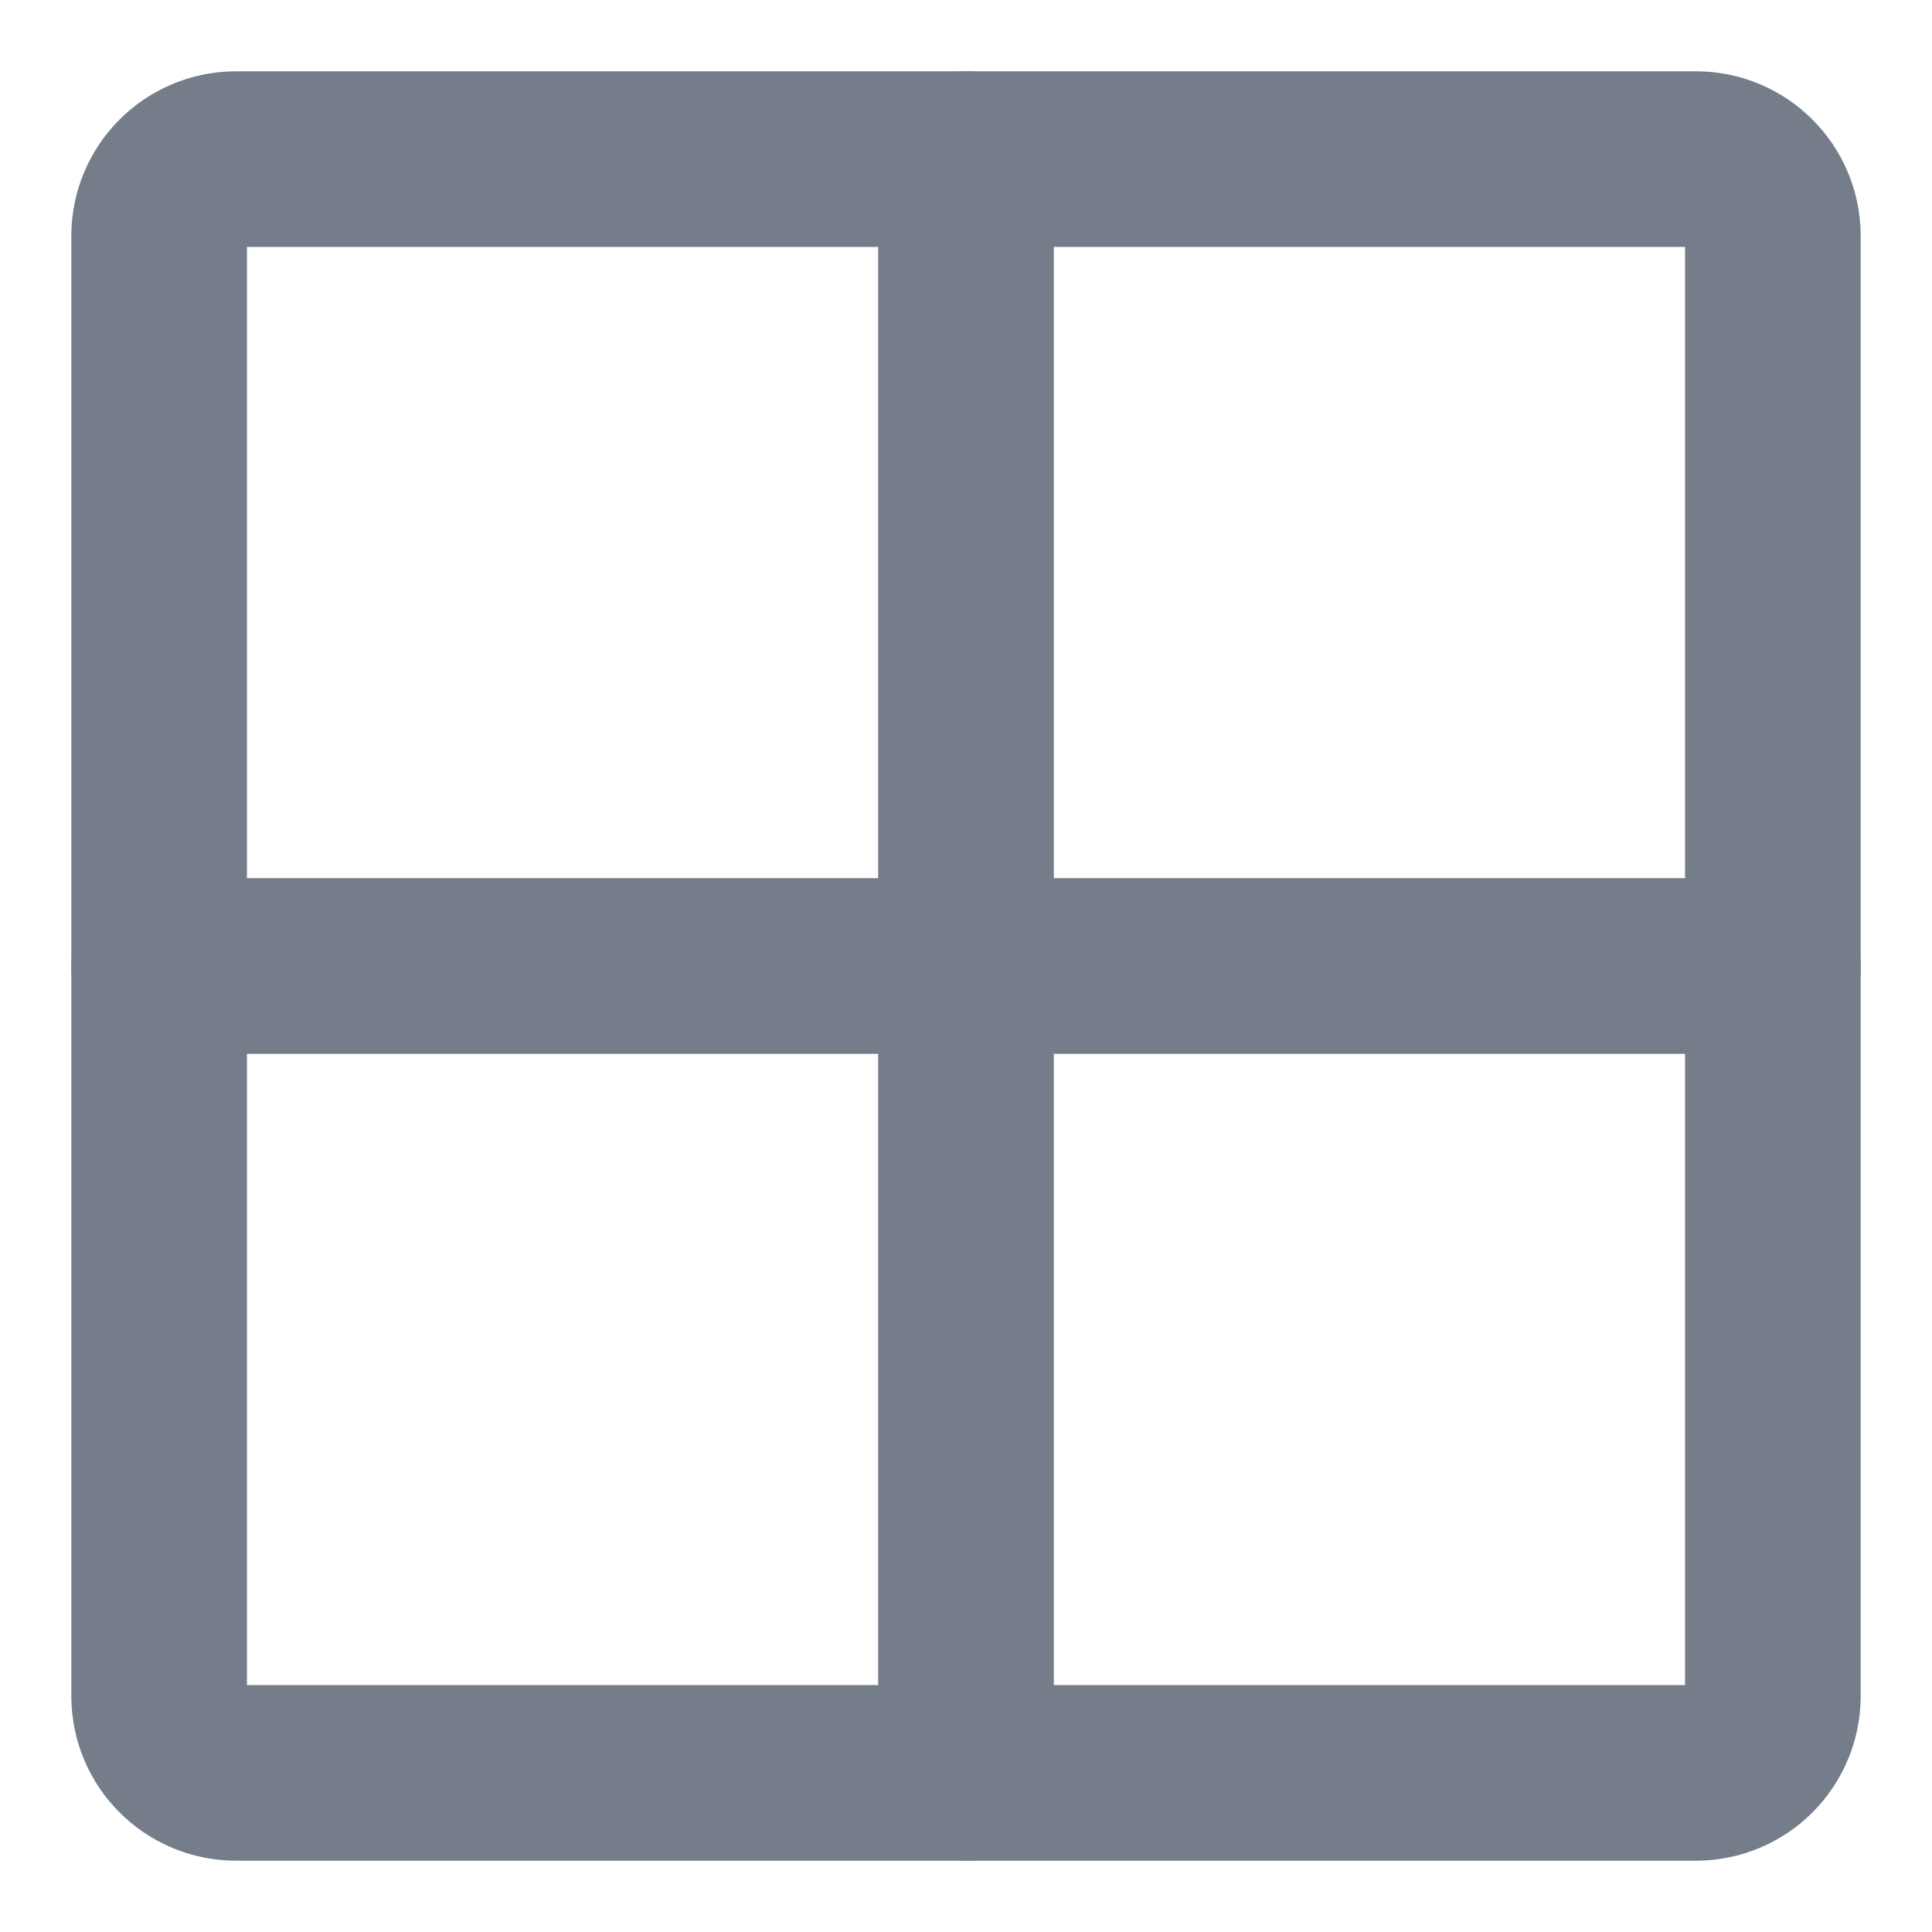
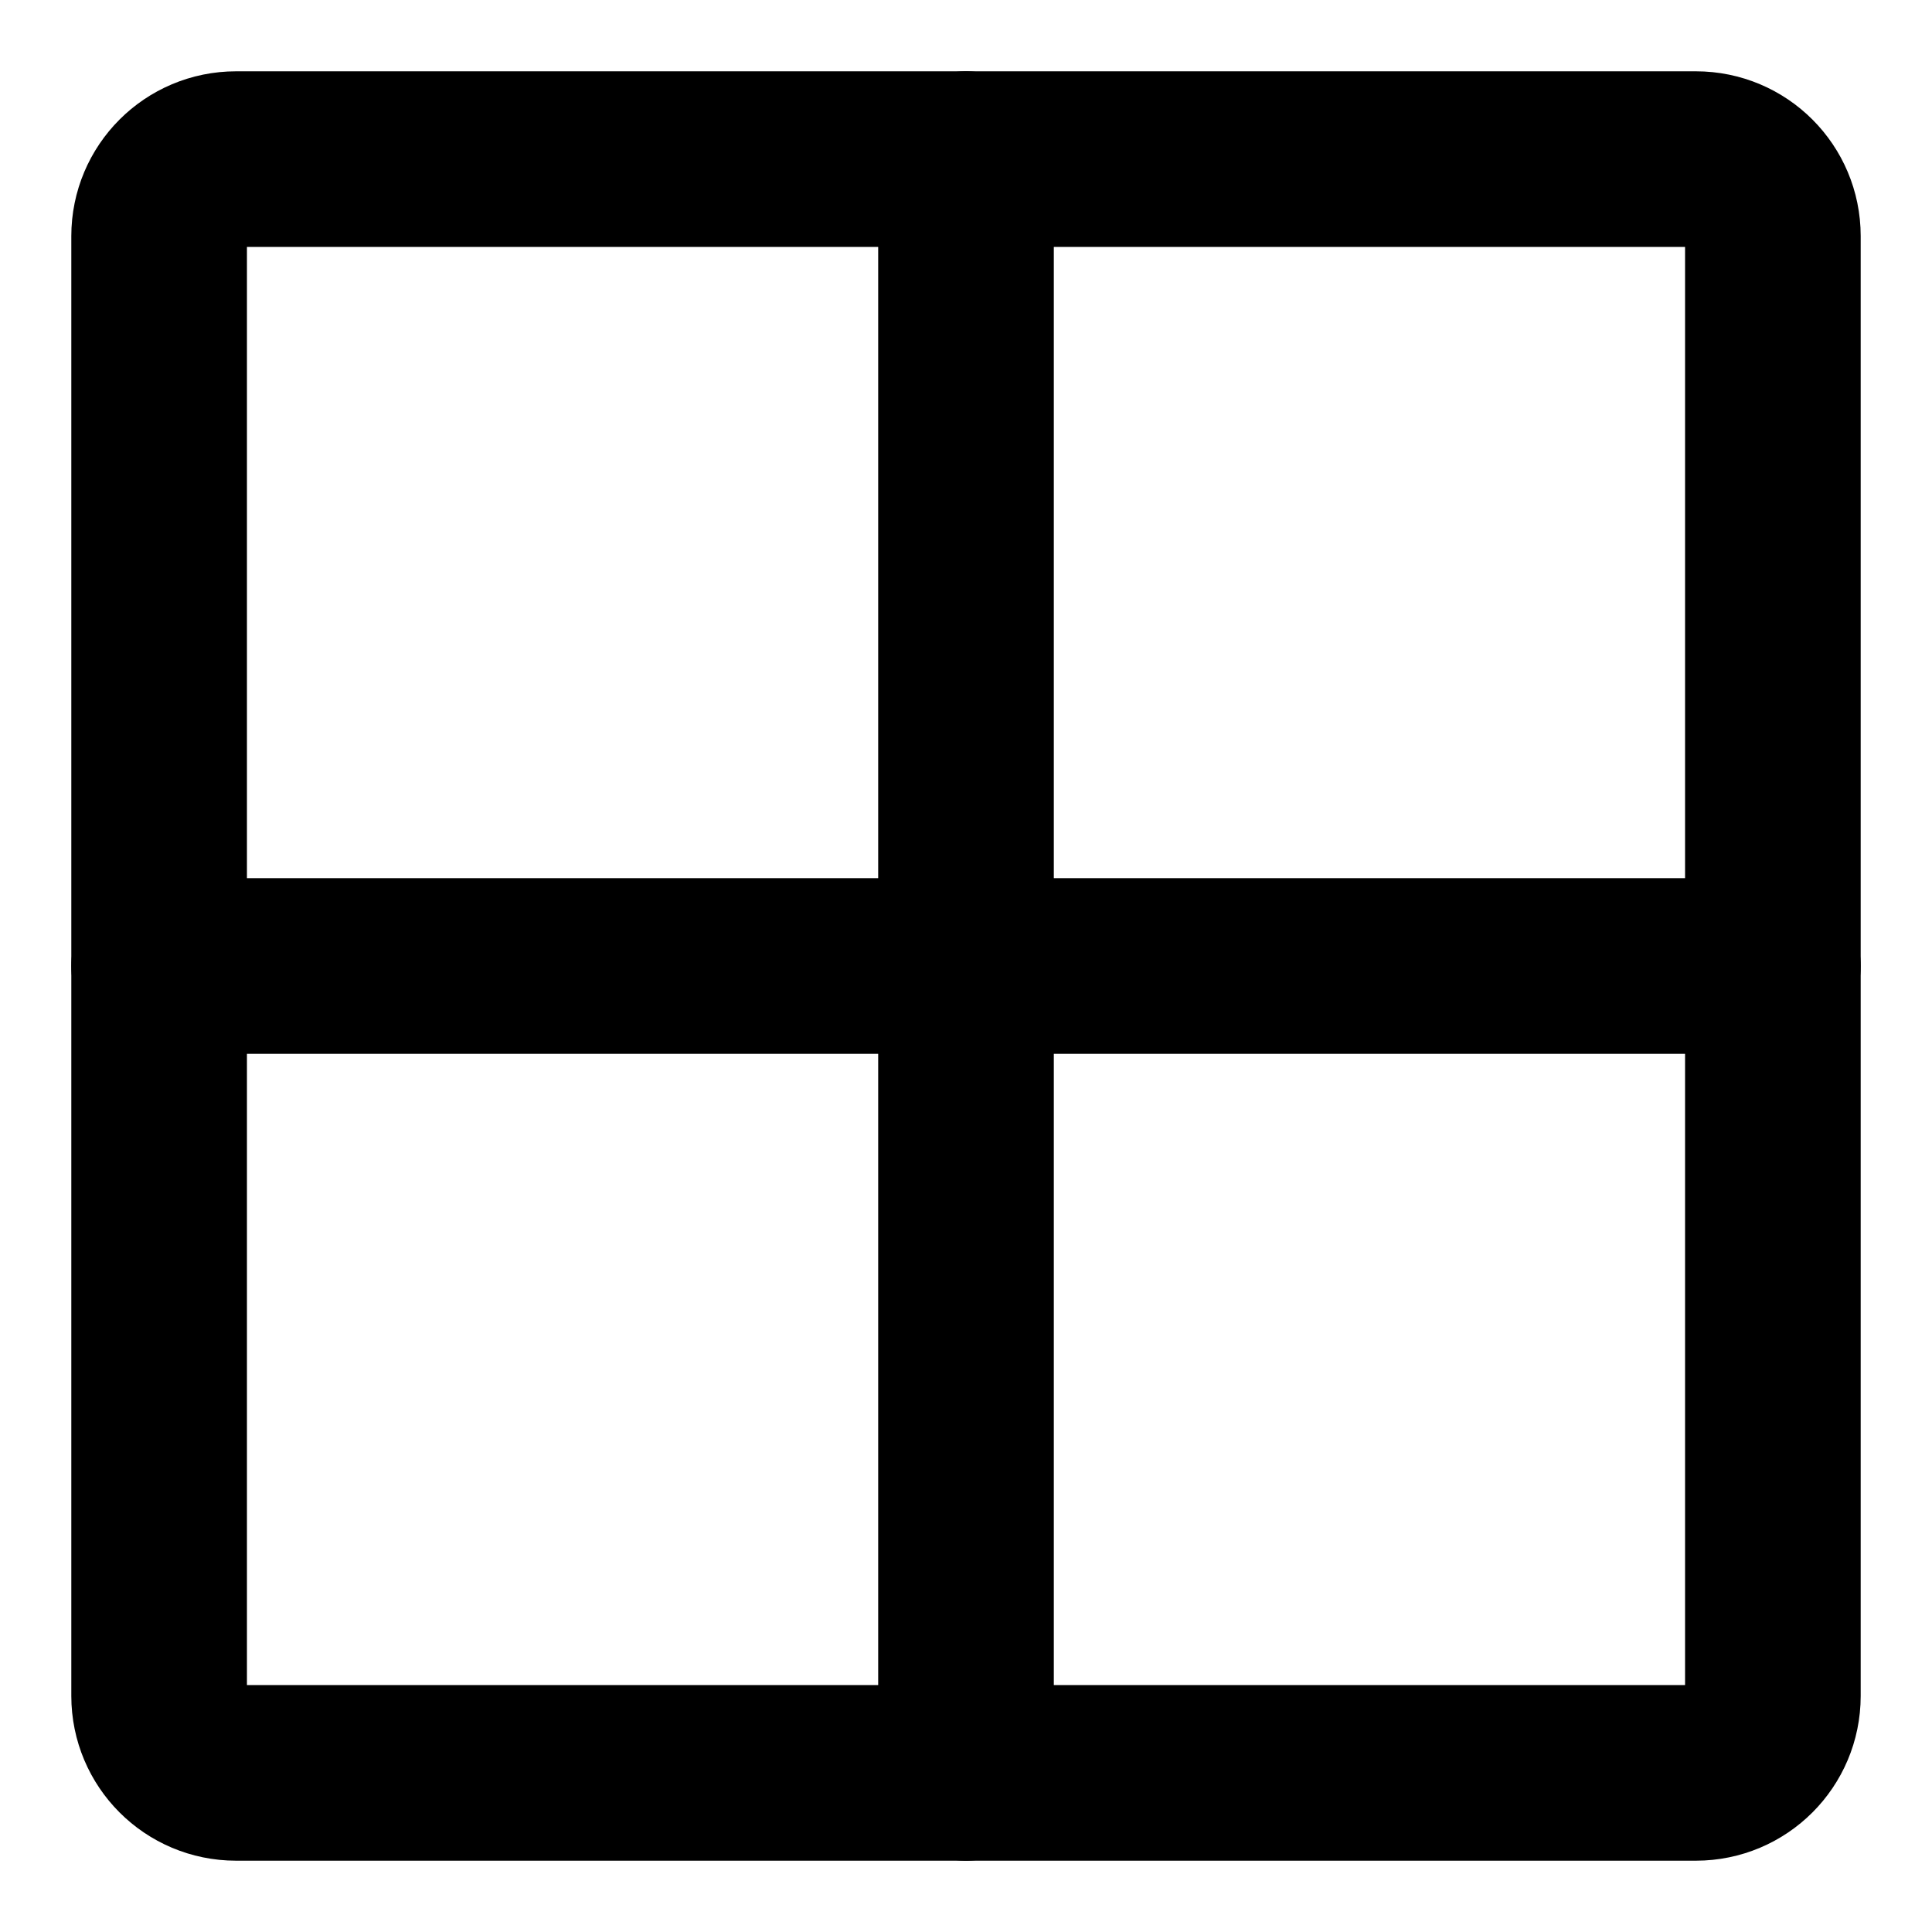
<svg xmlns="http://www.w3.org/2000/svg" width="22" height="22" viewBox="0 0 22 22" fill="none">
-   <path d="M19.312 1.812H2.688C2.204 1.812 1.812 2.204 1.812 2.688V19.312C1.812 19.796 2.204 20.188 2.688 20.188H19.312C19.796 20.188 20.188 19.796 20.188 19.312V2.688C20.188 2.204 19.796 1.812 19.312 1.812Z" stroke="#757D8A" stroke-width="2" stroke-linecap="round" stroke-linejoin="round" />
-   <path d="M11 1.812V20.188" stroke="#757D8A" stroke-width="2" stroke-linecap="round" stroke-linejoin="round" />
-   <path d="M20.188 11H1.812" stroke="#757D8A" stroke-width="2" stroke-linecap="round" stroke-linejoin="round" />
+   <path d="M19.312 1.812H2.688C2.204 1.812 1.812 2.204 1.812 2.688V19.312C1.812 19.796 2.204 20.188 2.688 20.188H19.312C19.796 20.188 20.188 19.796 20.188 19.312V2.688C20.188 2.204 19.796 1.812 19.312 1.812Z" stroke="currentColor" stroke-width="2" stroke-linecap="round" stroke-linejoin="round" />
+   <path d="M11 1.812V20.188" stroke="currentColor" stroke-width="2" stroke-linecap="round" stroke-linejoin="round" />
+   <path d="M20.188 11H1.812" stroke="currentColor" stroke-width="2" stroke-linecap="round" stroke-linejoin="round" />
</svg>
